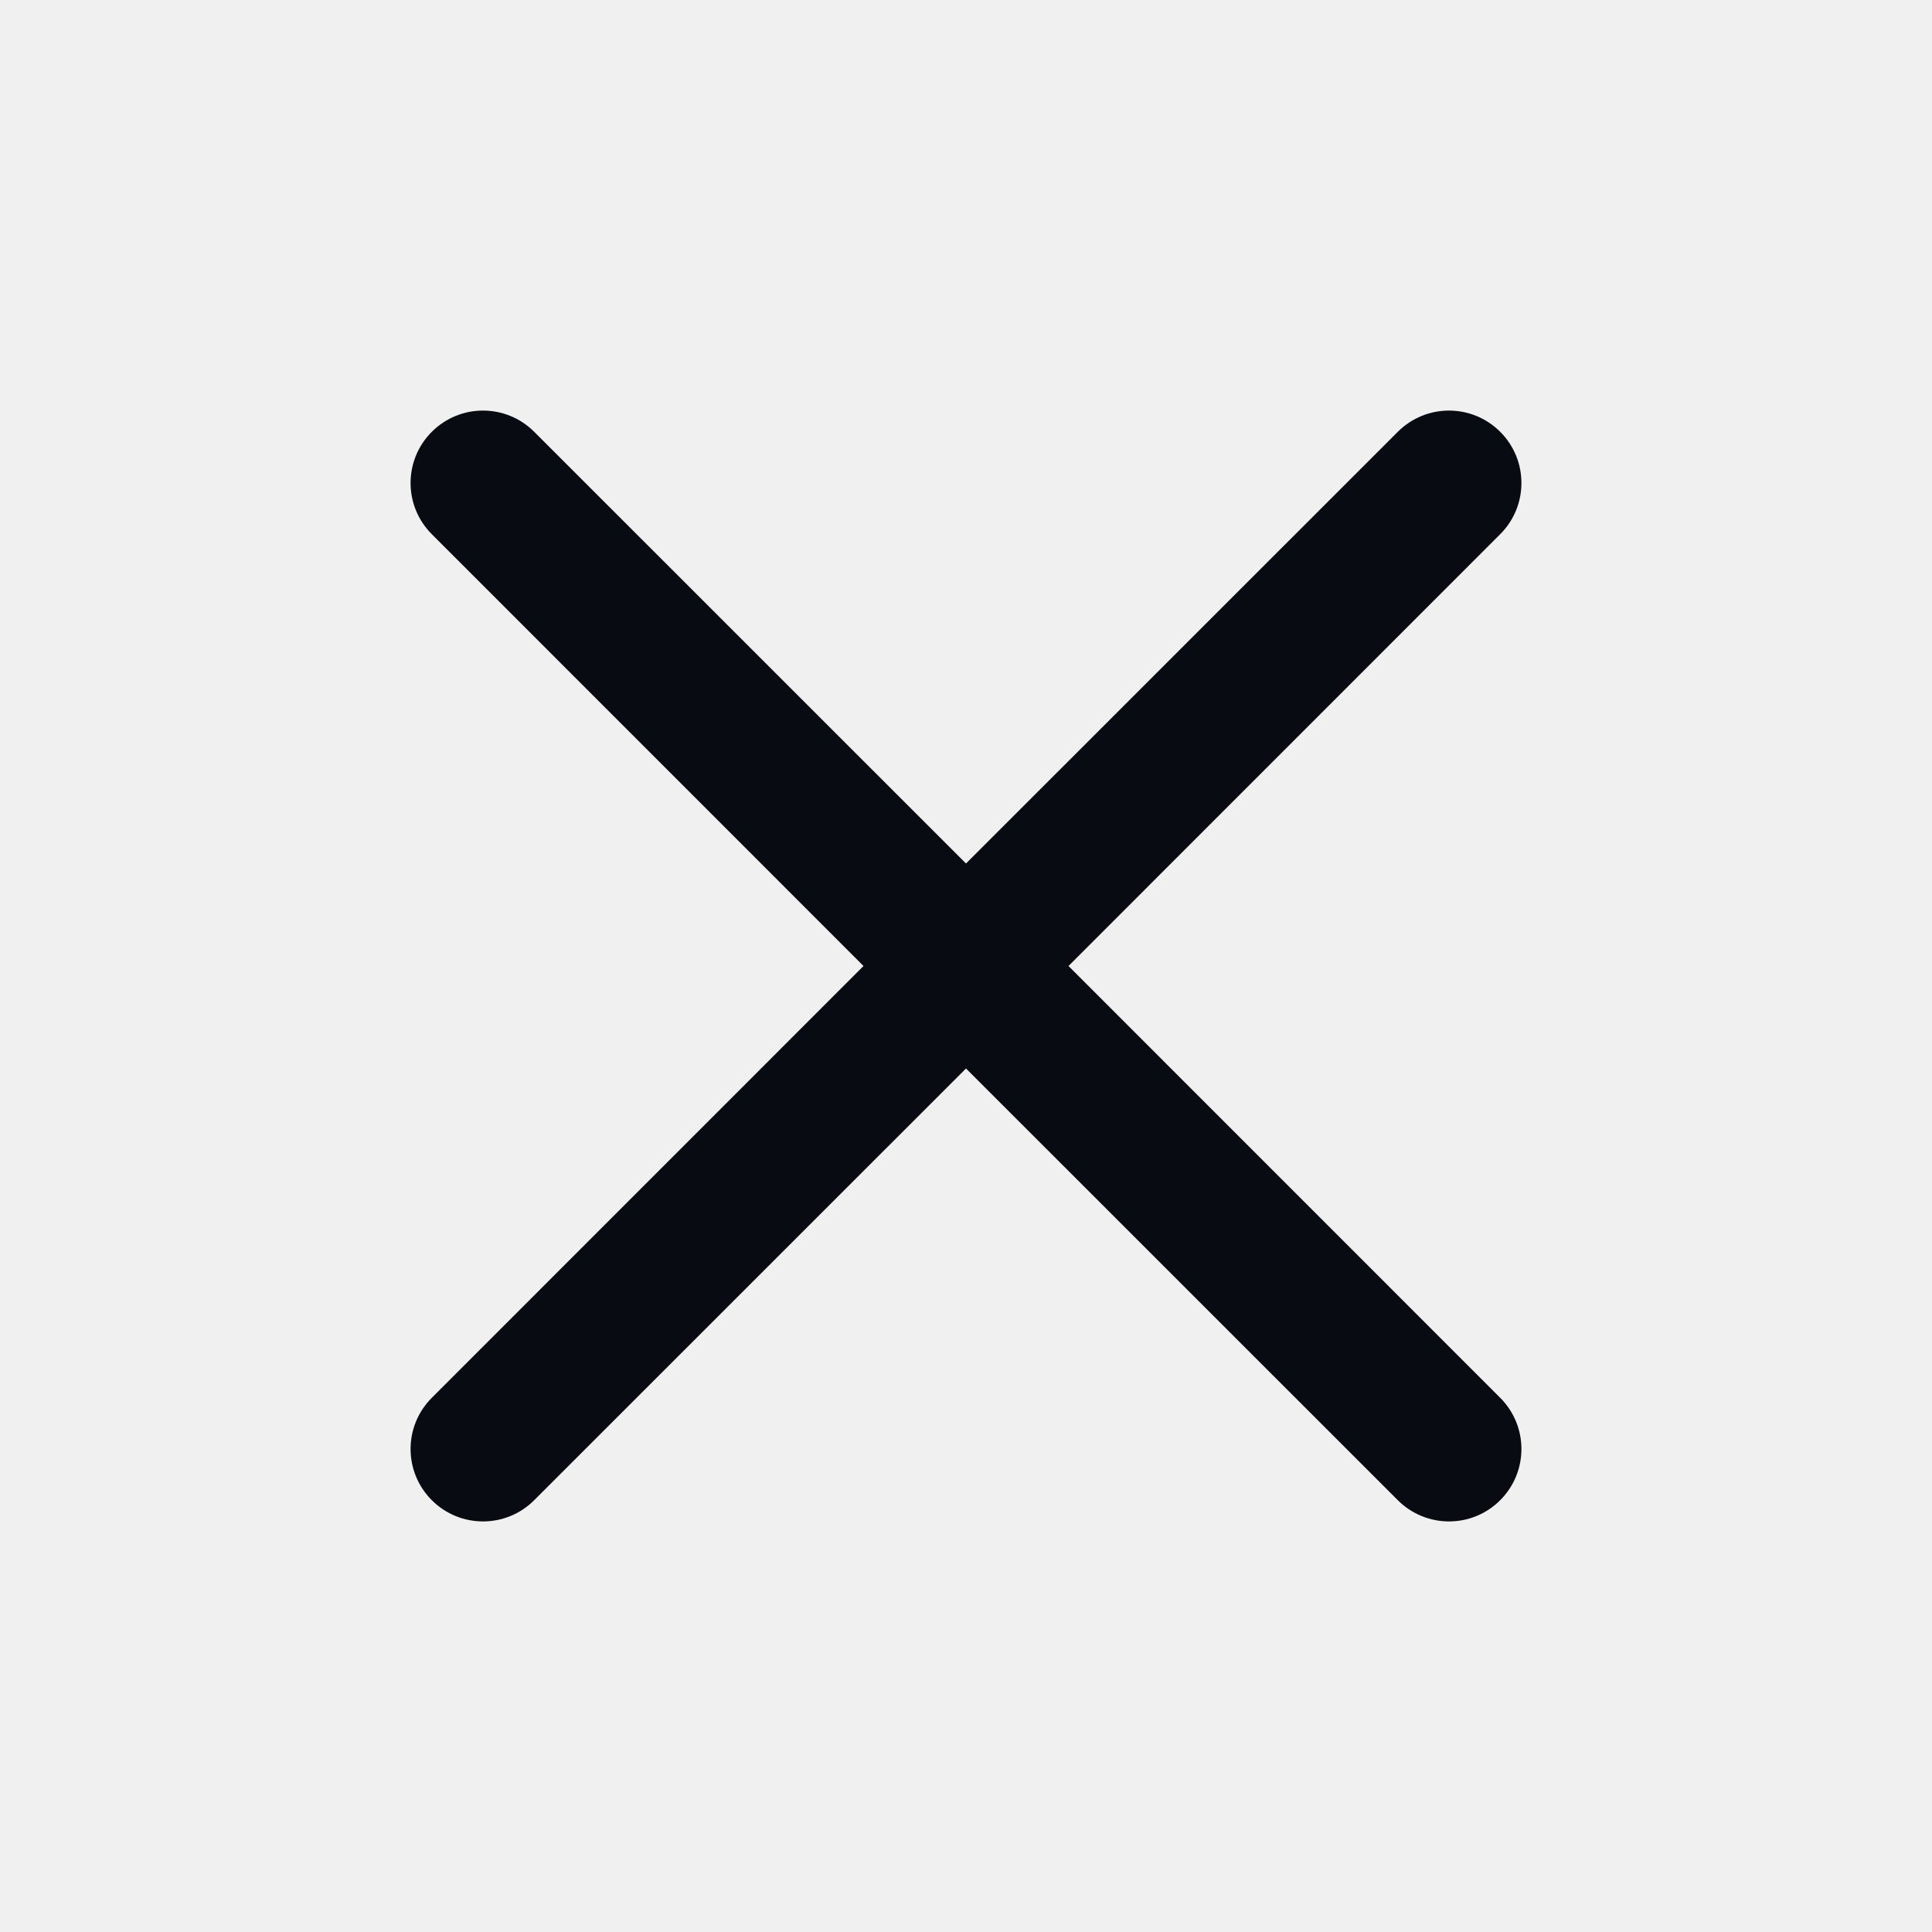
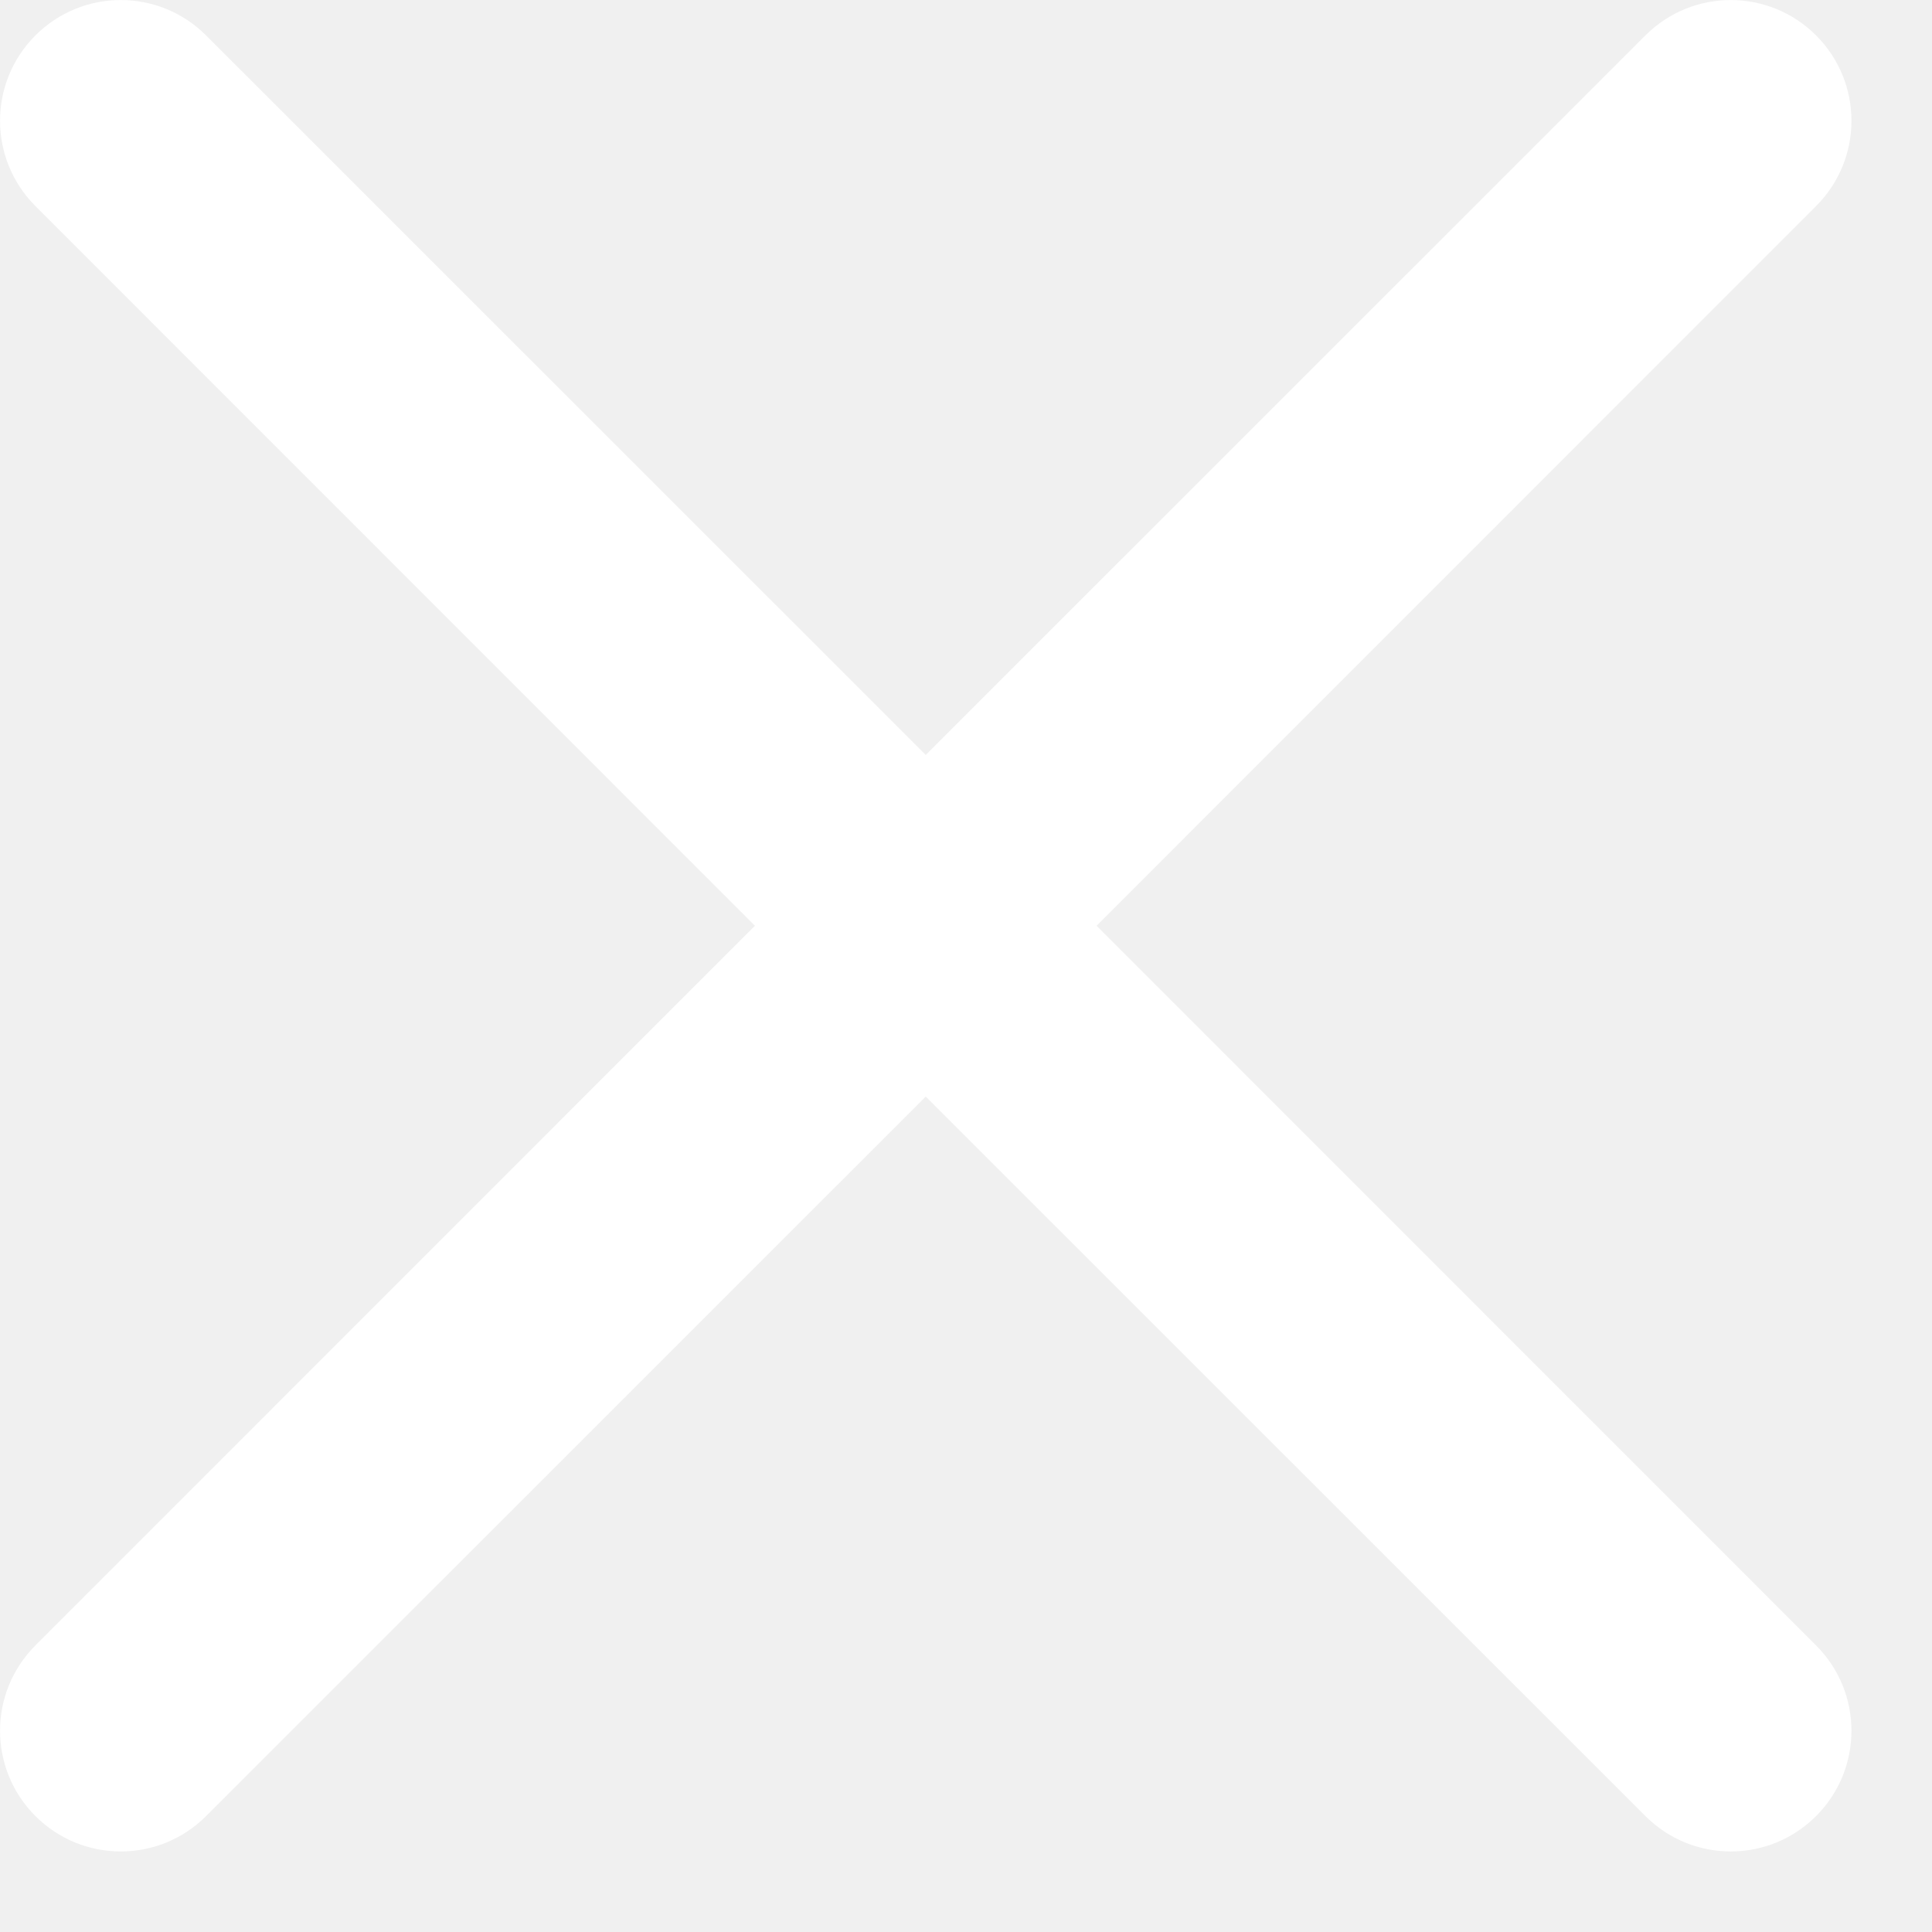
- <svg xmlns="http://www.w3.org/2000/svg" width="20" height="20" viewBox="0 0 20 20" fill="none">
-   <path d="M4.47 4.47C4.763 4.177 5.237 4.177 5.53 4.47L10 8.939L14.47 4.47C14.763 4.177 15.237 4.177 15.53 4.47C15.823 4.763 15.823 5.237 15.53 5.53L11.061 10L15.53 14.47C15.823 14.763 15.823 15.237 15.53 15.53C15.237 15.823 14.763 15.823 14.47 15.53L10 11.061L5.53 15.53C5.237 15.823 4.763 15.823 4.47 15.53C4.177 15.237 4.177 14.763 4.47 14.47L8.939 10L4.47 5.53C4.177 5.237 4.177 4.763 4.47 4.47Z" fill-rule="evenodd" clip-rule="evenodd" fill="#080B12" />
+ <svg xmlns="http://www.w3.org/2000/svg" width="12" height="12" viewBox="0 0 12 12" fill="none">
+   <path d="M0.22 0.22C0.513 -0.073 0.987 -0.073 1.28 0.22L5.75 4.689L10.22 0.22C10.513 -0.073 10.987 -0.073 11.28 0.22C11.573 0.513 11.573 0.987 11.28 1.28L6.811 5.75L11.28 10.22C11.573 10.513 11.573 10.987 11.28 11.28C10.987 11.573 10.513 11.573 10.22 11.28L5.75 6.811L1.28 11.28C0.987 11.573 0.513 11.573 0.22 11.28C-0.073 10.987 -0.073 10.513 0.22 10.22L4.689 5.75L0.22 1.28C-0.073 0.987 -0.073 0.513 0.22 0.22Z" fill-rule="evenodd" clip-rule="evenodd" fill="white" />
</svg>
